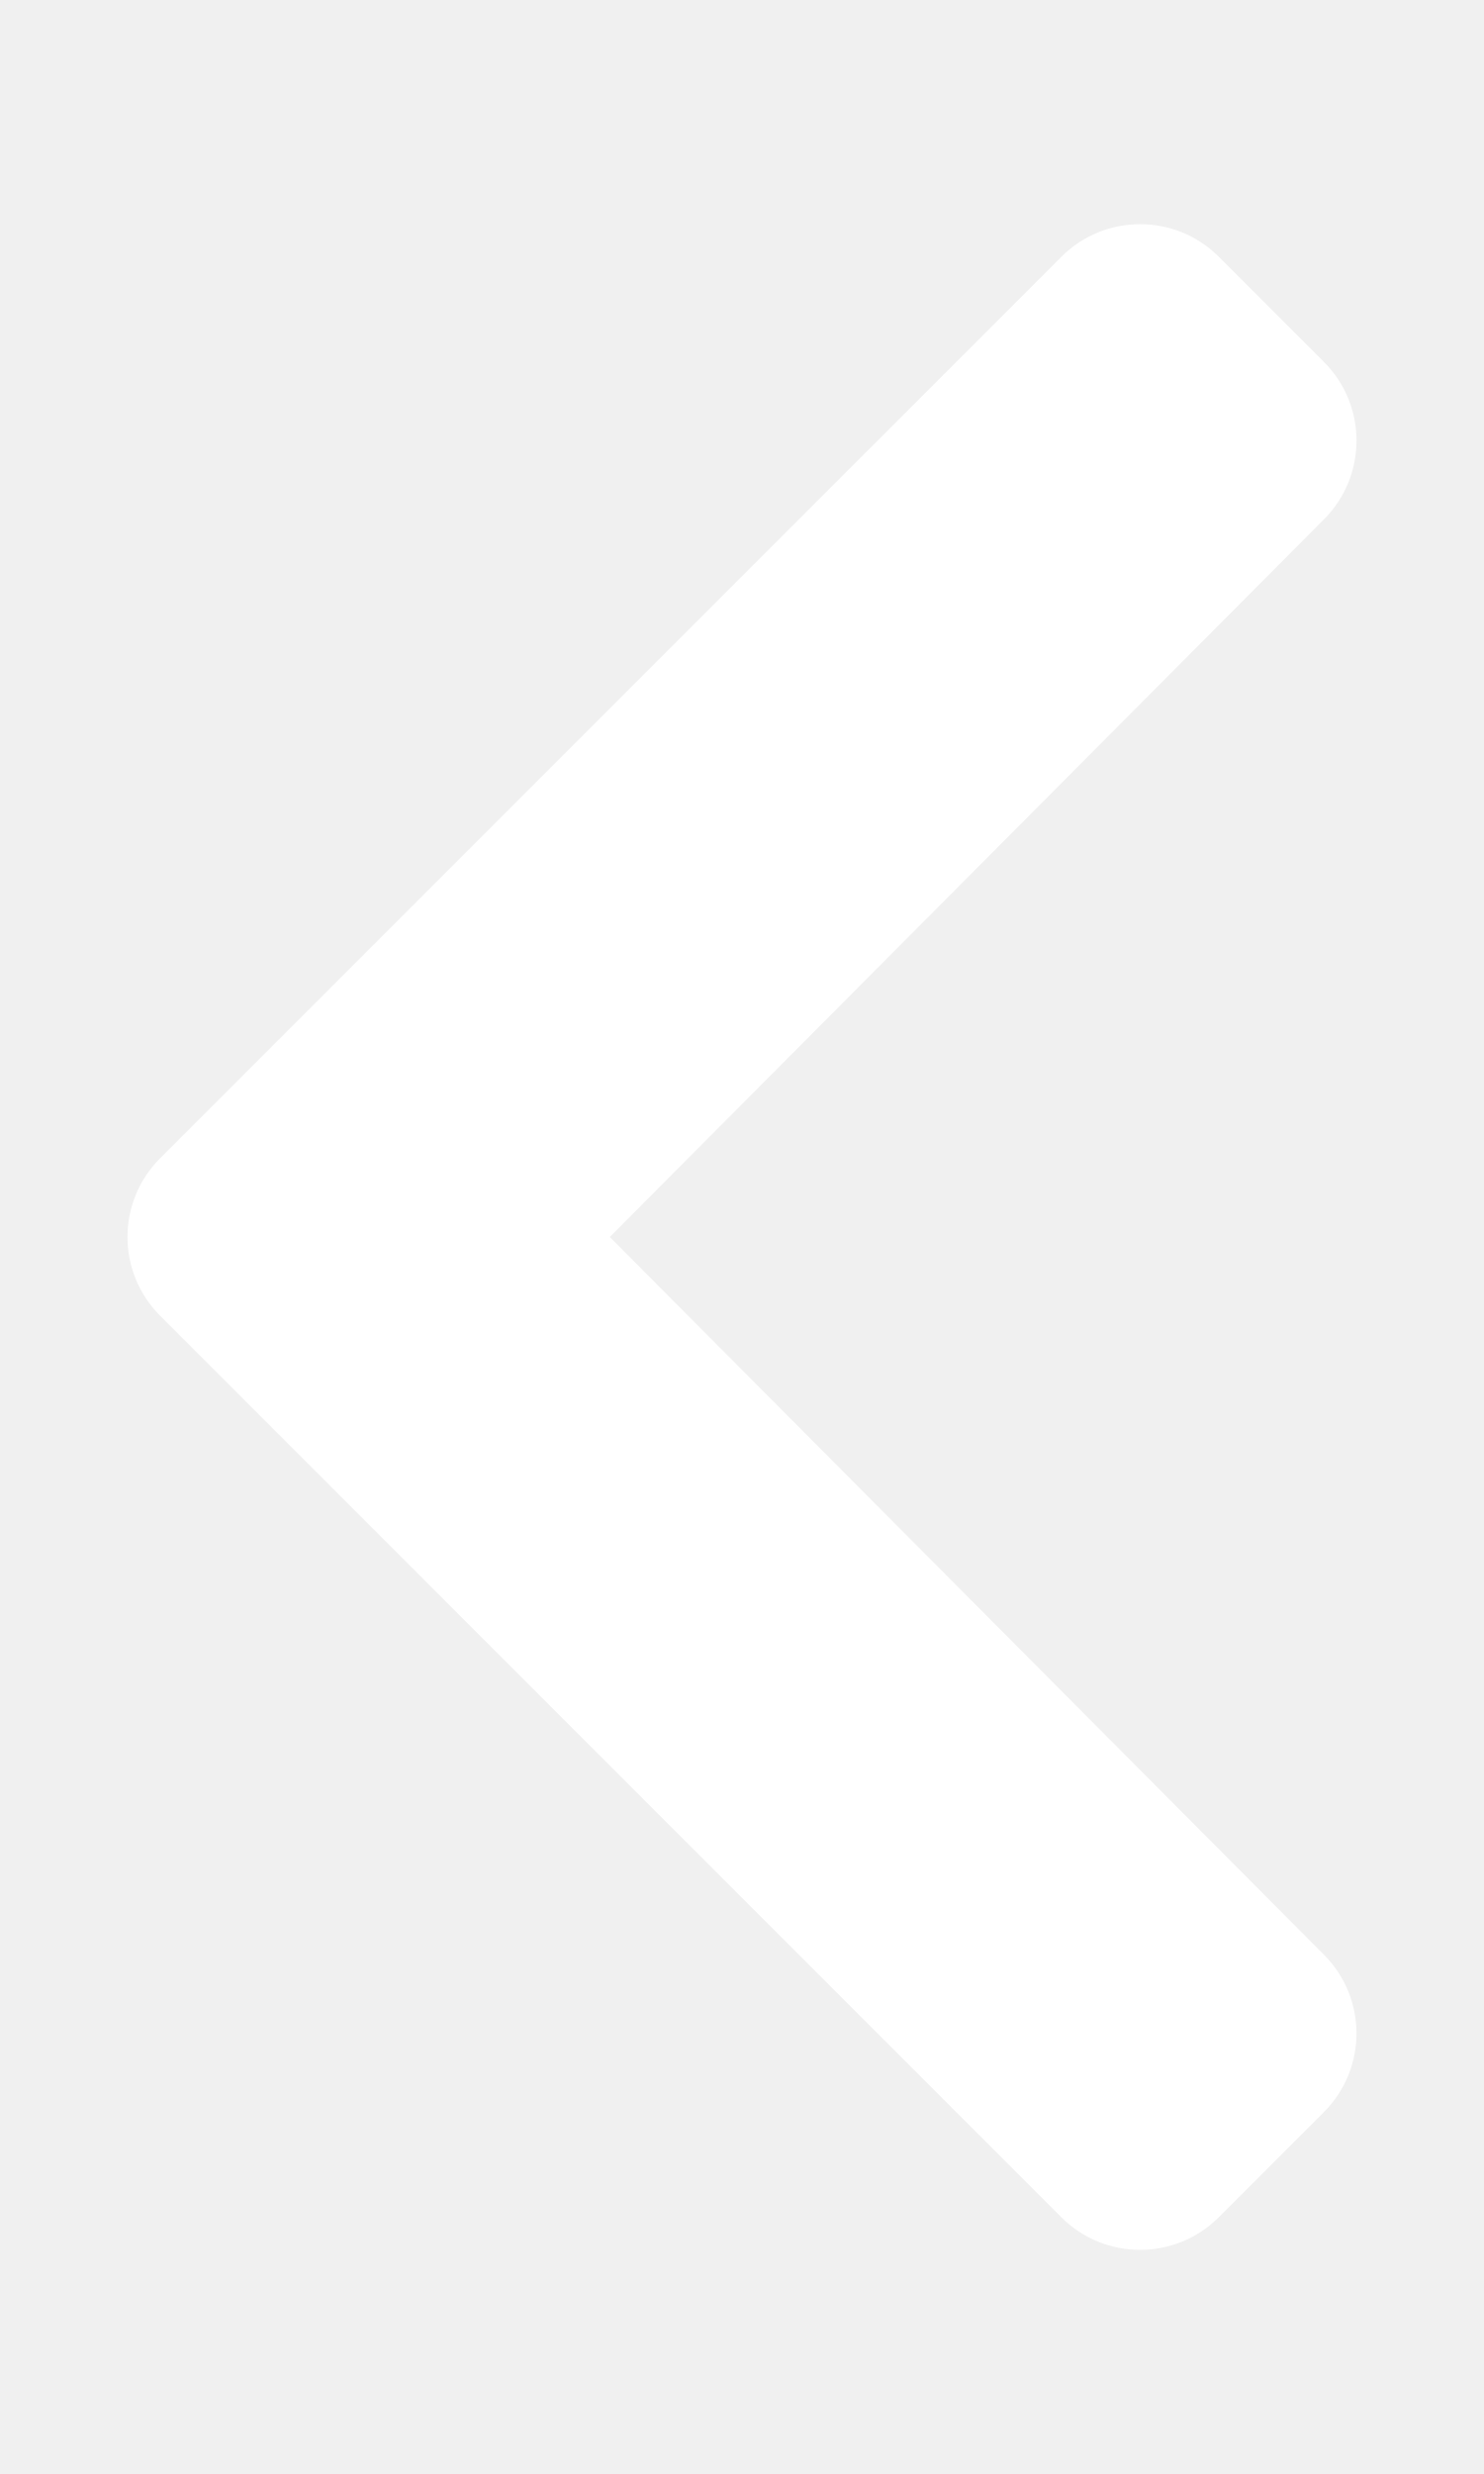
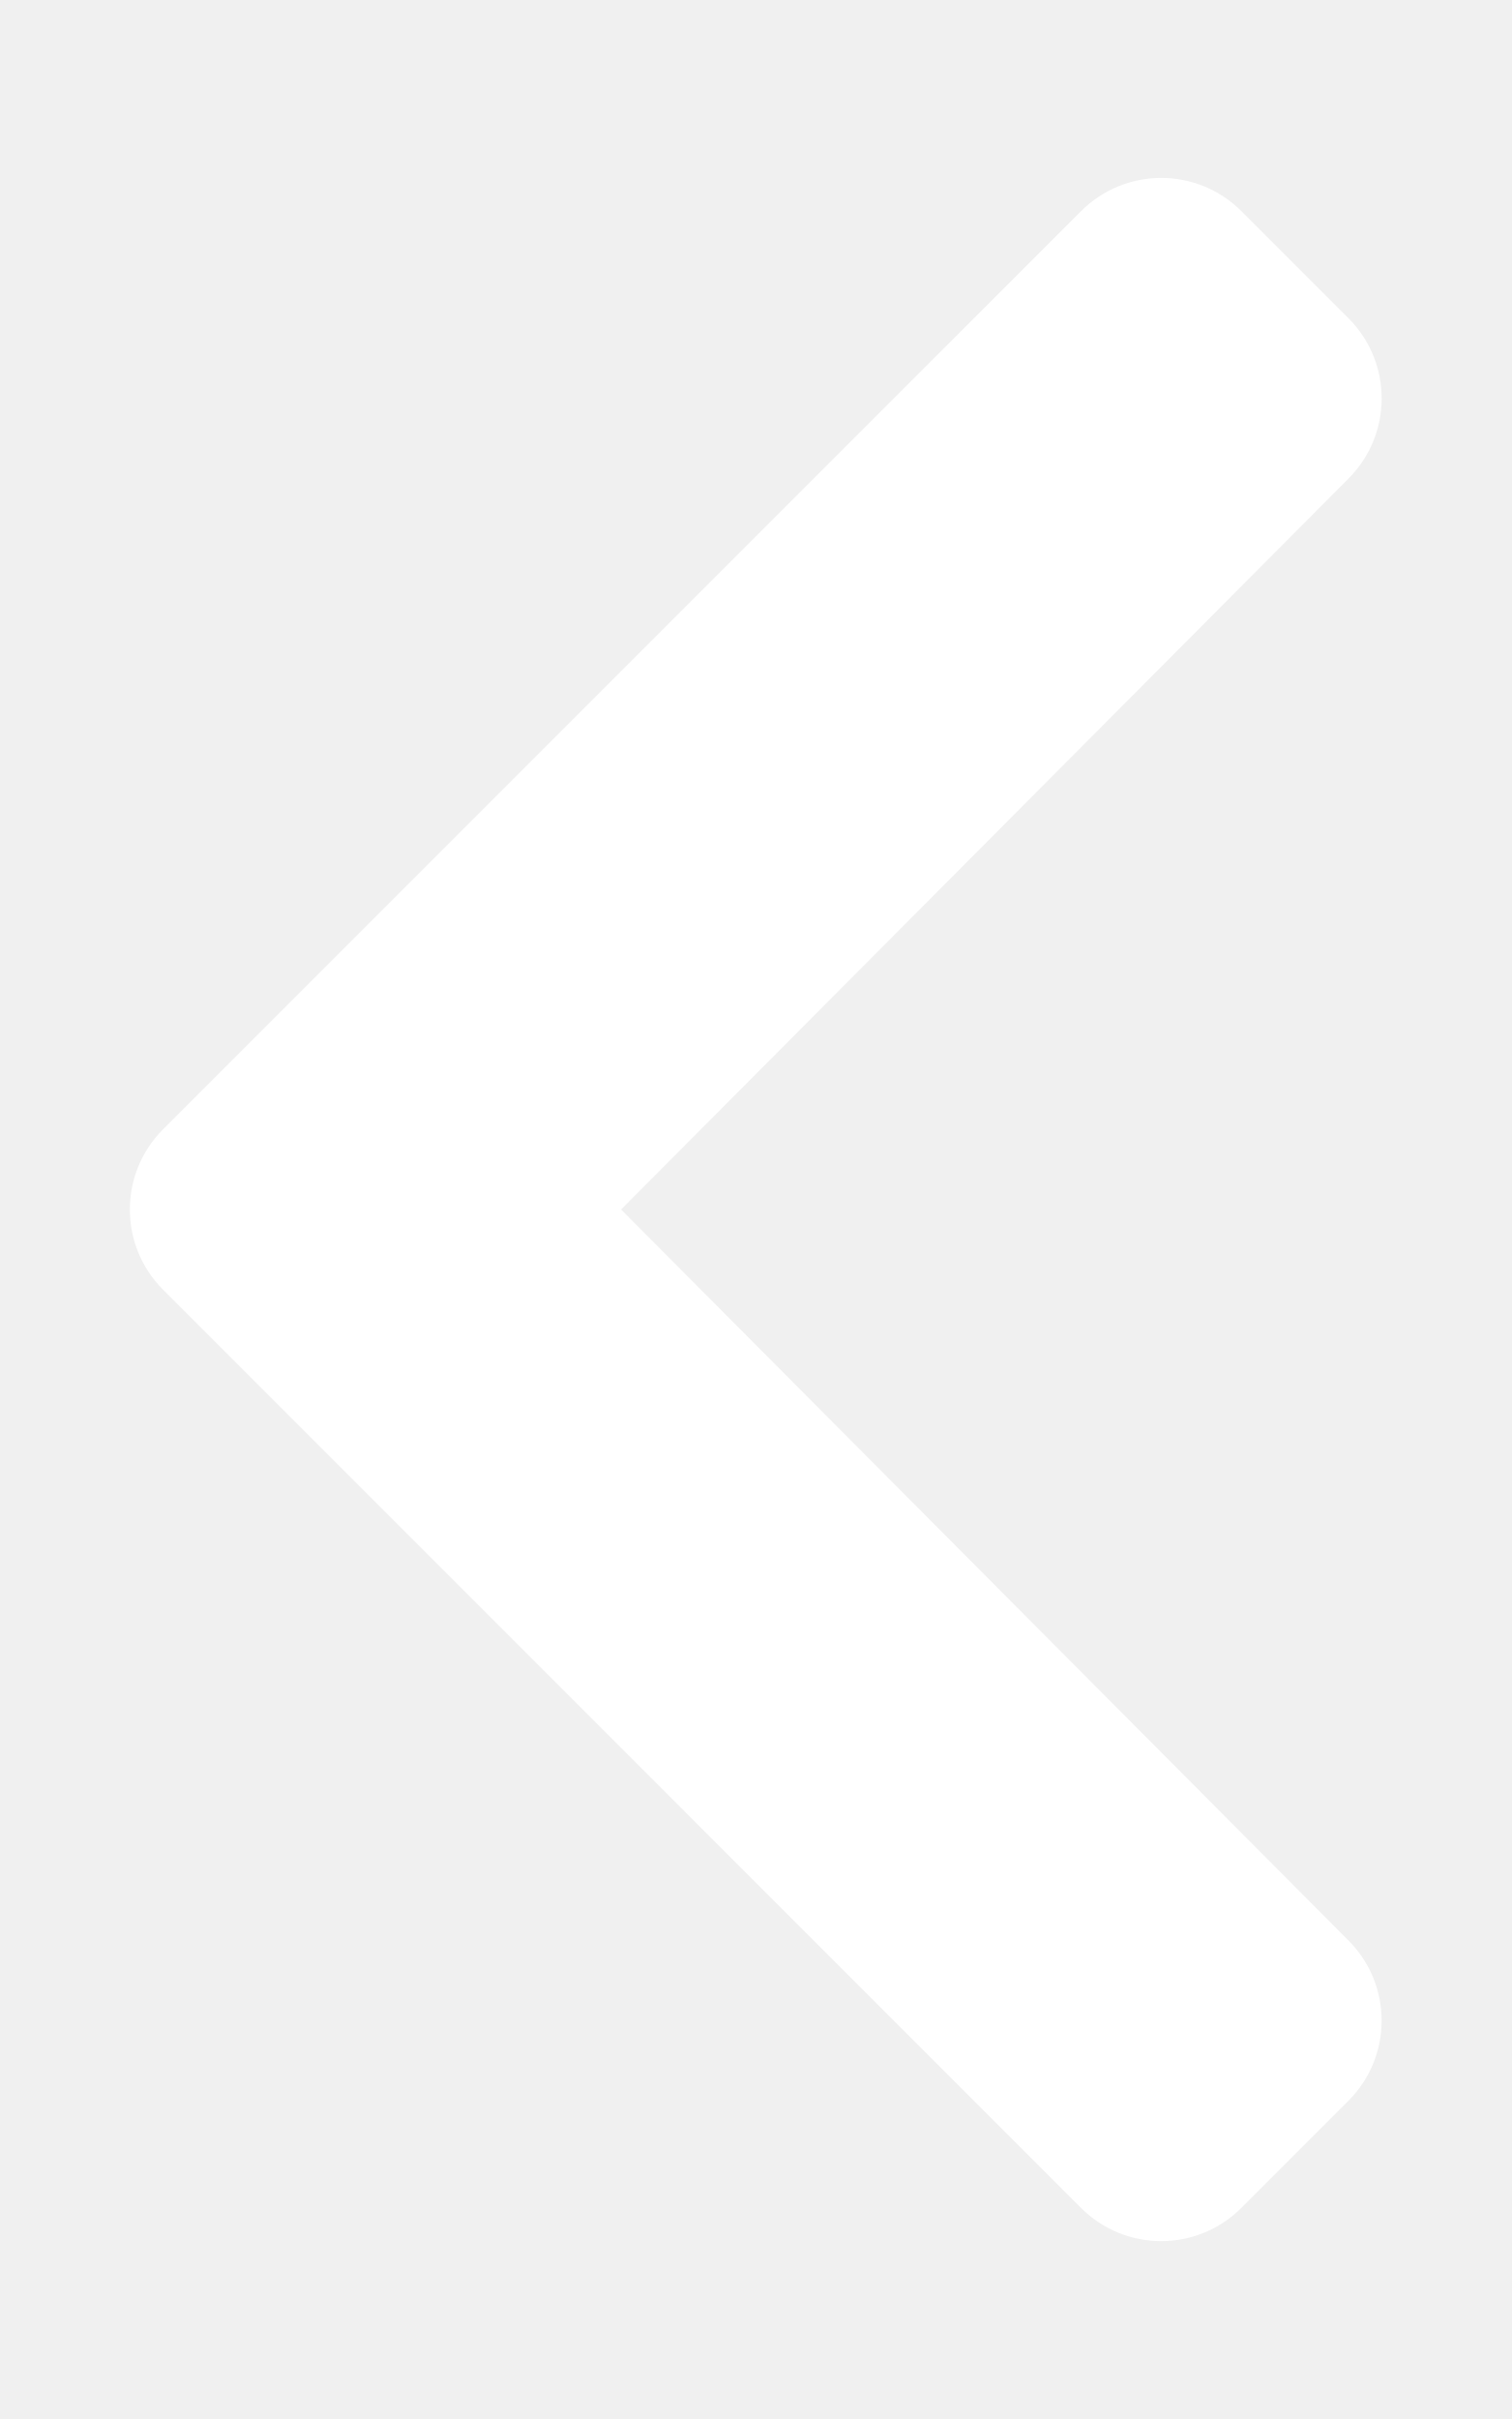
- <svg xmlns="http://www.w3.org/2000/svg" viewBox="0 0 320 512" width="12px" height="20px" fill="#fff">
+ <svg xmlns="http://www.w3.org/2000/svg" viewBox="0 0 320 512" fill="#fff">
  <path d="M34.52 239.03 228.87 44.69c9.37-9.37 24.57-9.37 33.94 0l22.67 22.67c9.36 9.36 9.37 24.52.04 33.9L131.49 256l154.02 154.75c9.34 9.38 9.32 24.54-.04 33.9l-22.67 22.67c-9.37 9.37-24.57 9.37-33.94 0L34.52 272.97c-9.37-9.37-9.37-24.57 0-33.94z" />
</svg>
